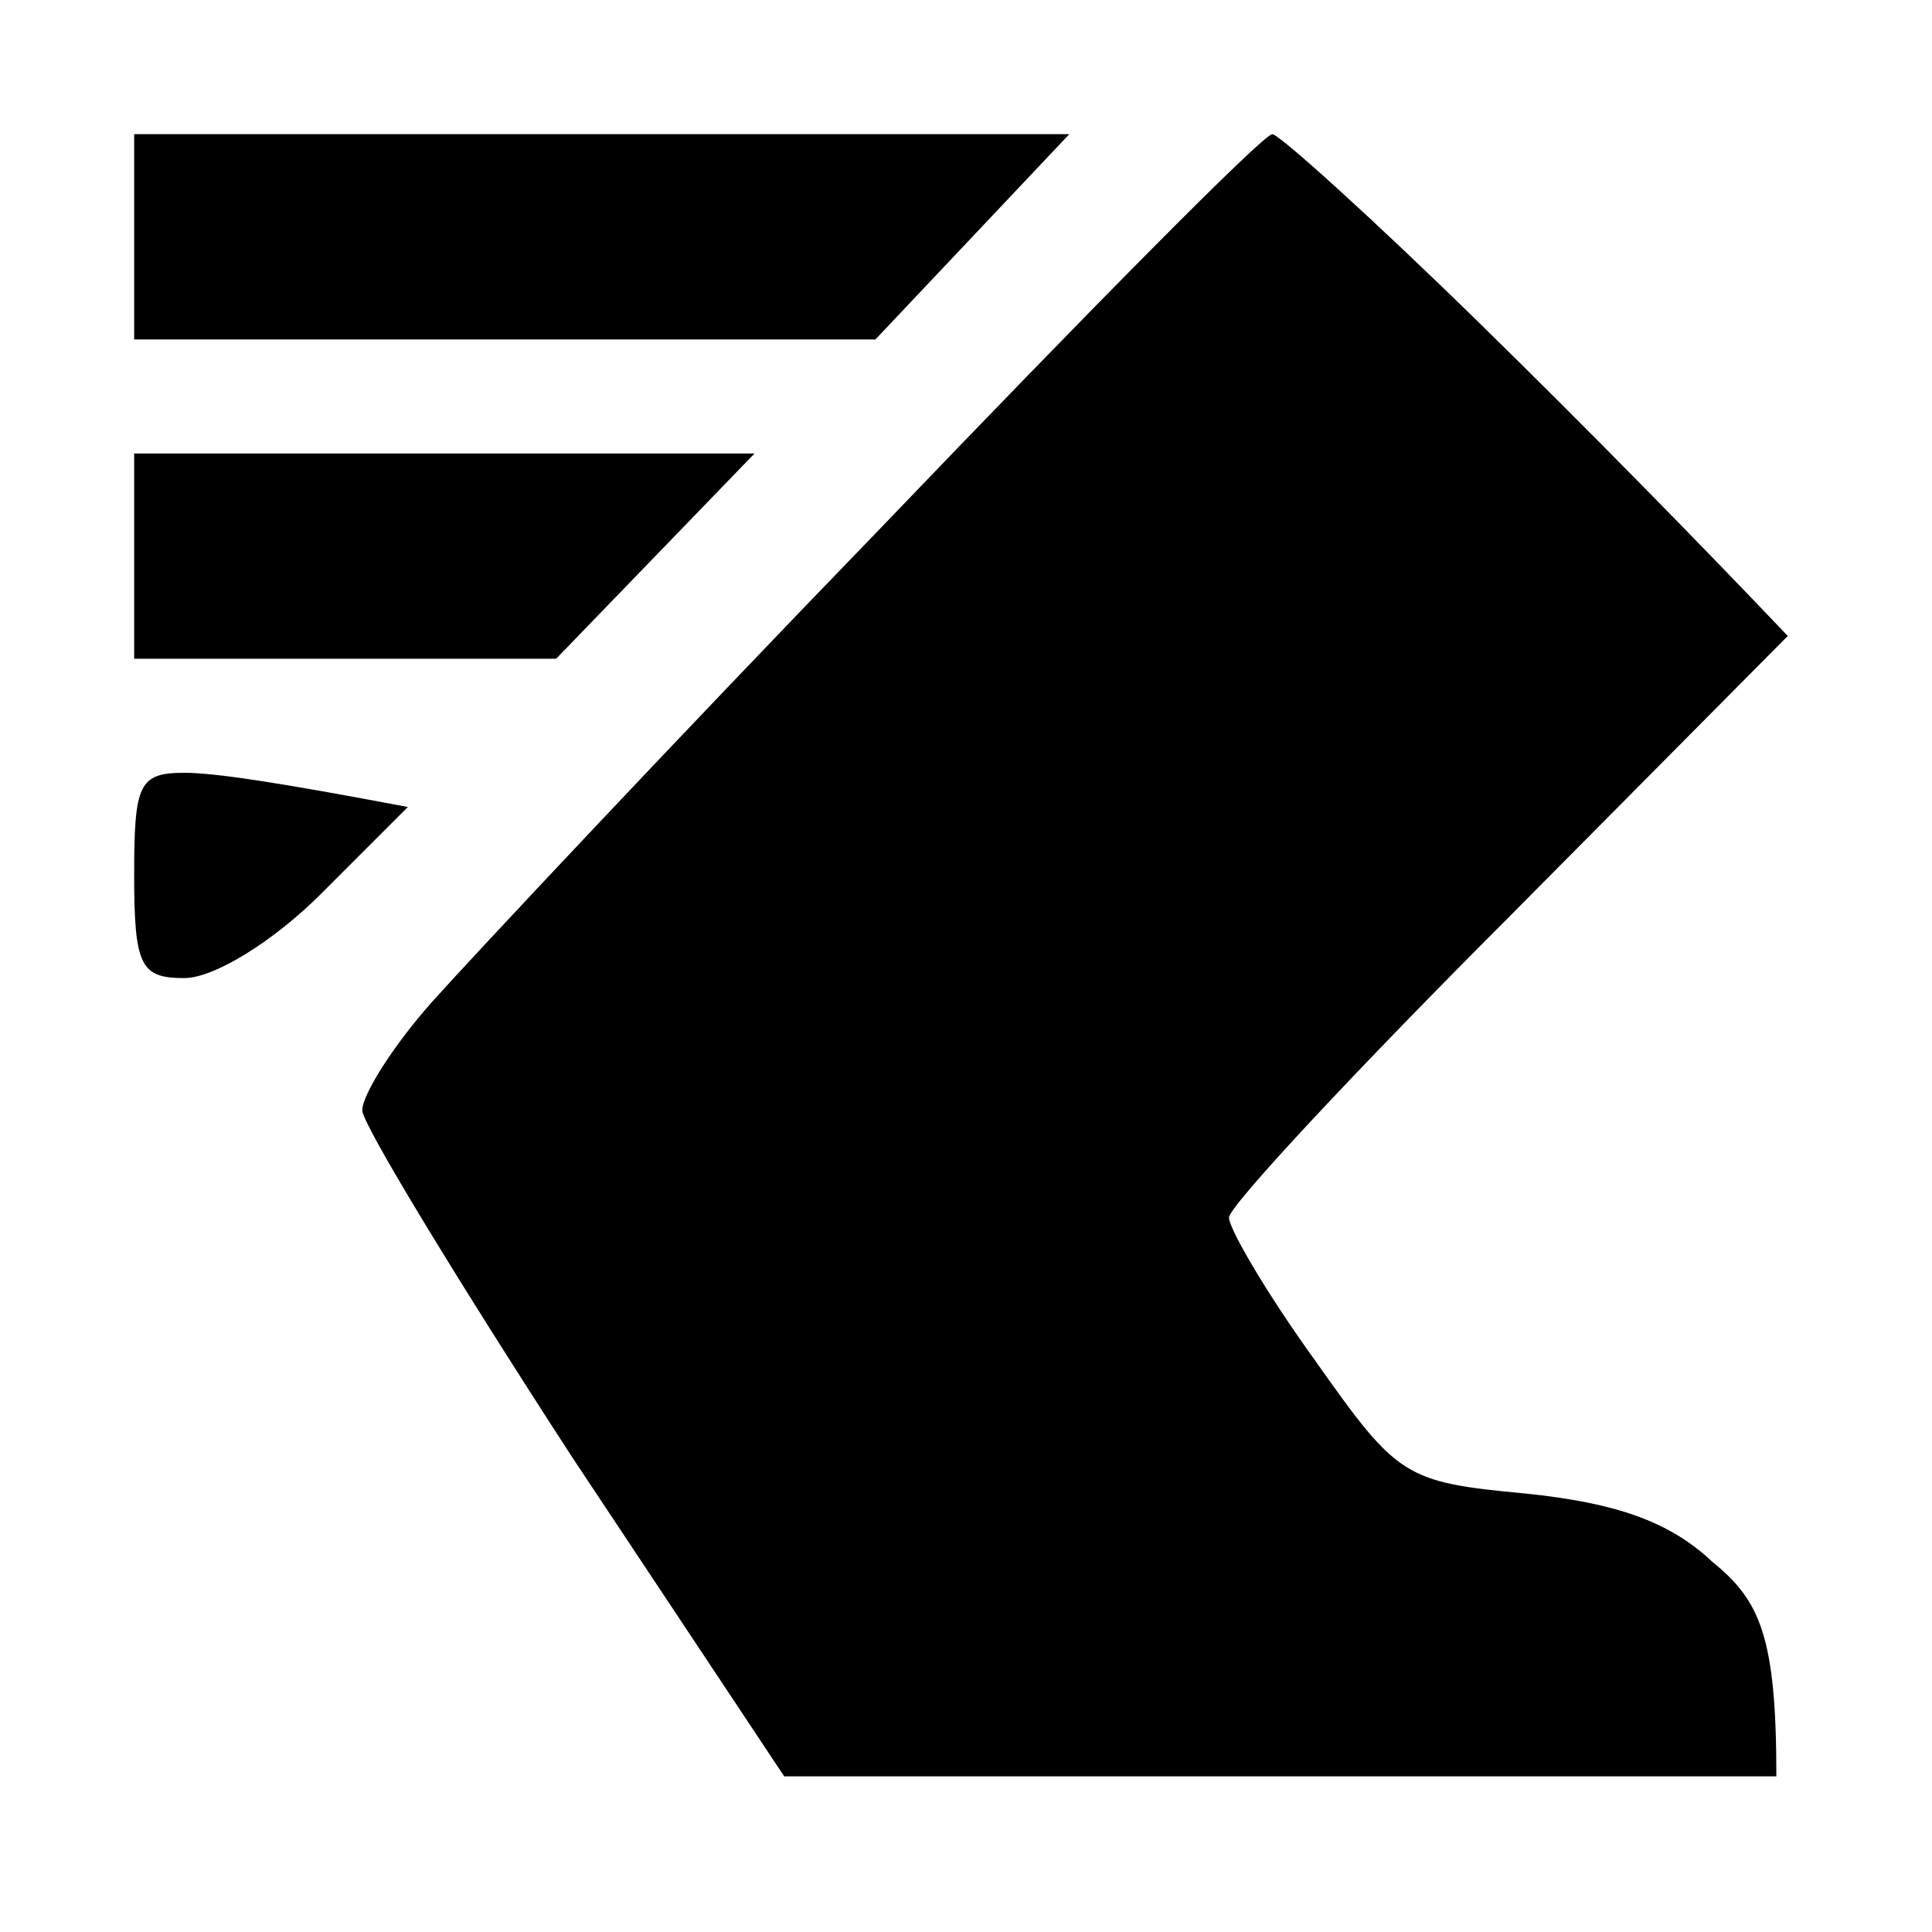
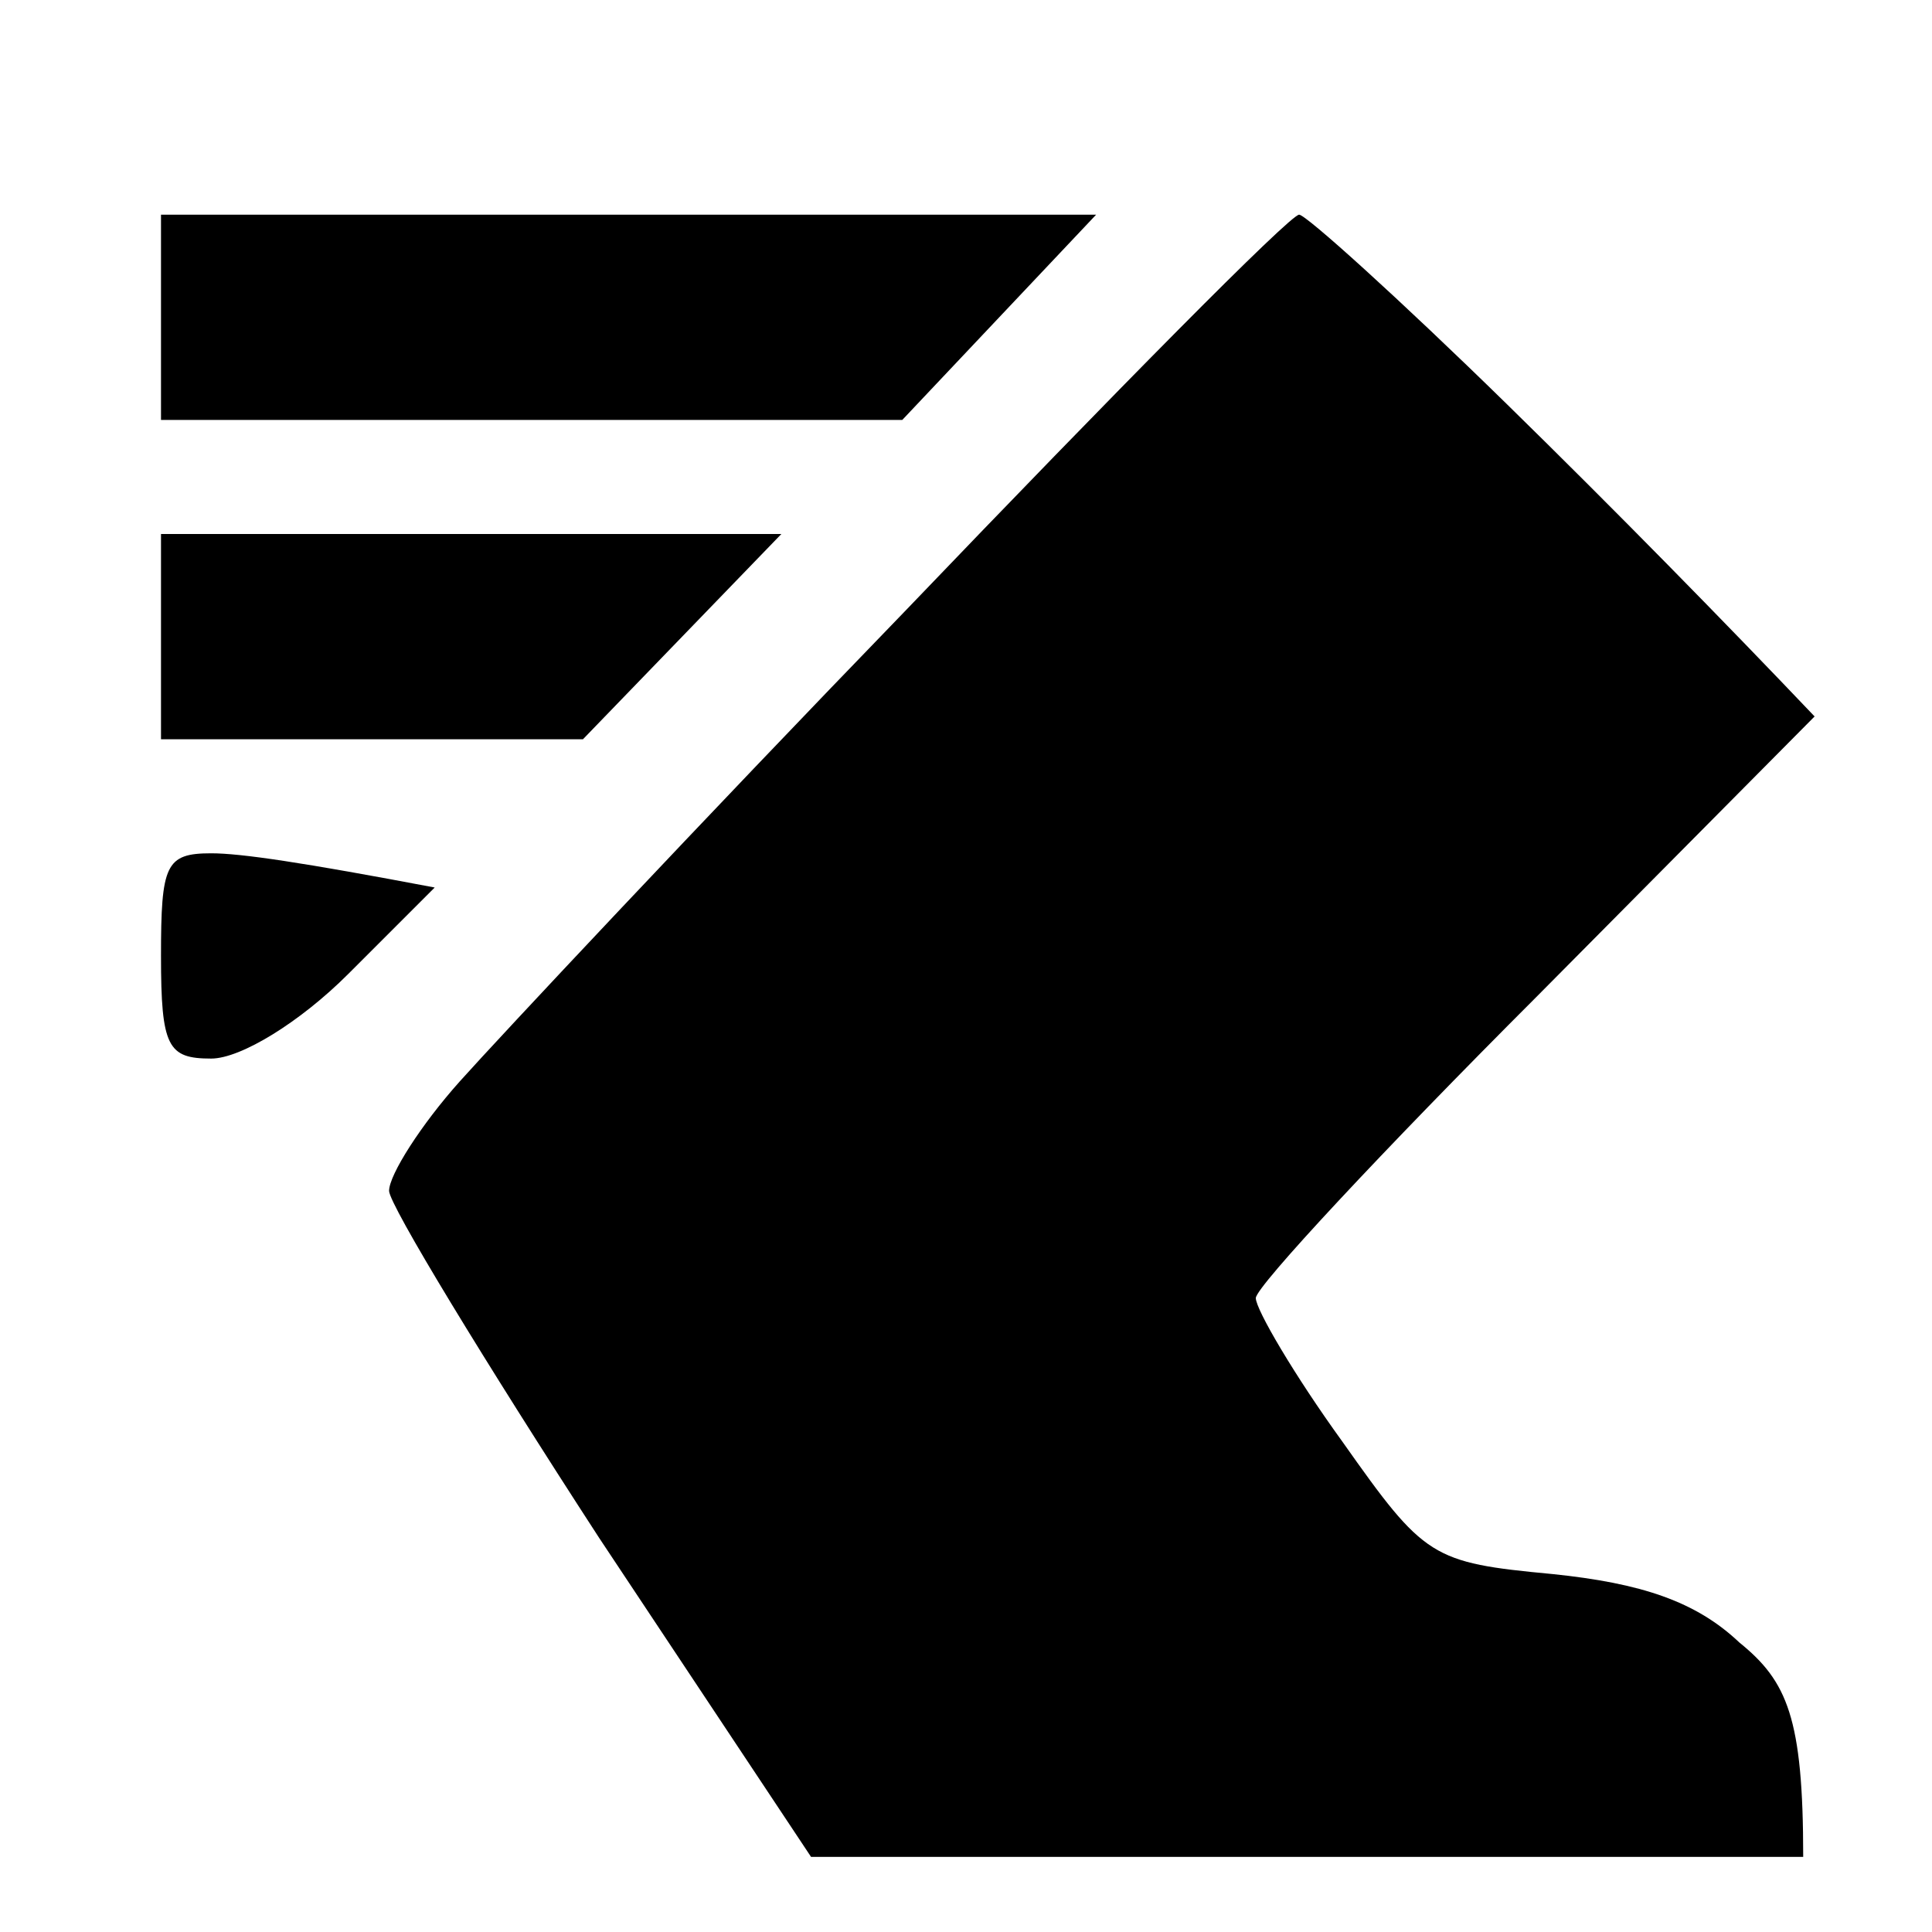
<svg xmlns="http://www.w3.org/2000/svg" version="1.2" viewBox="0 0 72 72" width="72" height="72">
-   <path id="Path 0" fill="currentColor" class="opacity-100" transform="translate(5, 5) scale(0.85 0.85)" d="m0 4.5v4.5h32.5l8.5-9h-41zm32.7 12.8c-9.1 9.4-17.9 18.8-19.6 20.7-1.7 1.9-3.1 4.1-3.1 4.8 0 0.6 4.2 7.5 9.2 15.2l9.3 14h43.5c0-6.1-0.7-7.7-2.8-9.4-1.9-1.8-4.3-2.6-8.2-3-5.3-0.5-5.6-0.7-9.2-5.8-2.1-2.9-3.8-5.8-3.8-6.3 0-0.5 5.6-6.5 12.3-13.2l12.2-12.3c-3.9-4.1-8.8-9.1-13.5-13.7-4.7-4.6-8.8-8.3-9.1-8.3-0.4 0-8.1 7.8-17.2 17.3zm-32.7 1.2v4.5h18.5l8.7-9h-27.2zm0 14c0 4 0.3 4.5 2.2 4.5 1.3 0 3.9-1.6 6-3.7l3.8-3.8c-5.8-1.1-8.5-1.5-9.8-1.5-2 0-2.2 0.5-2.2 4.5z" />
+   <path id="Path 0" fill="currentColor" class="opacity-100" transform="translate(6, 8) scale(0.85 0.85)" d="m0 4.5v4.5h32.5l8.5-9h-41zm32.7 12.8c-9.1 9.4-17.9 18.8-19.6 20.7-1.7 1.9-3.1 4.1-3.1 4.8 0 0.6 4.2 7.5 9.2 15.2l9.3 14h43.5c0-6.1-0.7-7.7-2.8-9.4-1.9-1.8-4.3-2.6-8.2-3-5.3-0.5-5.6-0.7-9.2-5.8-2.1-2.9-3.8-5.8-3.8-6.3 0-0.5 5.6-6.5 12.3-13.2l12.2-12.3c-3.9-4.1-8.8-9.1-13.5-13.7-4.7-4.6-8.8-8.3-9.1-8.3-0.4 0-8.1 7.8-17.2 17.3zm-32.7 1.2v4.5h18.5l8.7-9h-27.2zm0 14c0 4 0.3 4.5 2.2 4.5 1.3 0 3.9-1.6 6-3.7l3.8-3.8c-5.8-1.1-8.5-1.5-9.8-1.5-2 0-2.2 0.5-2.2 4.5z" />
</svg>
